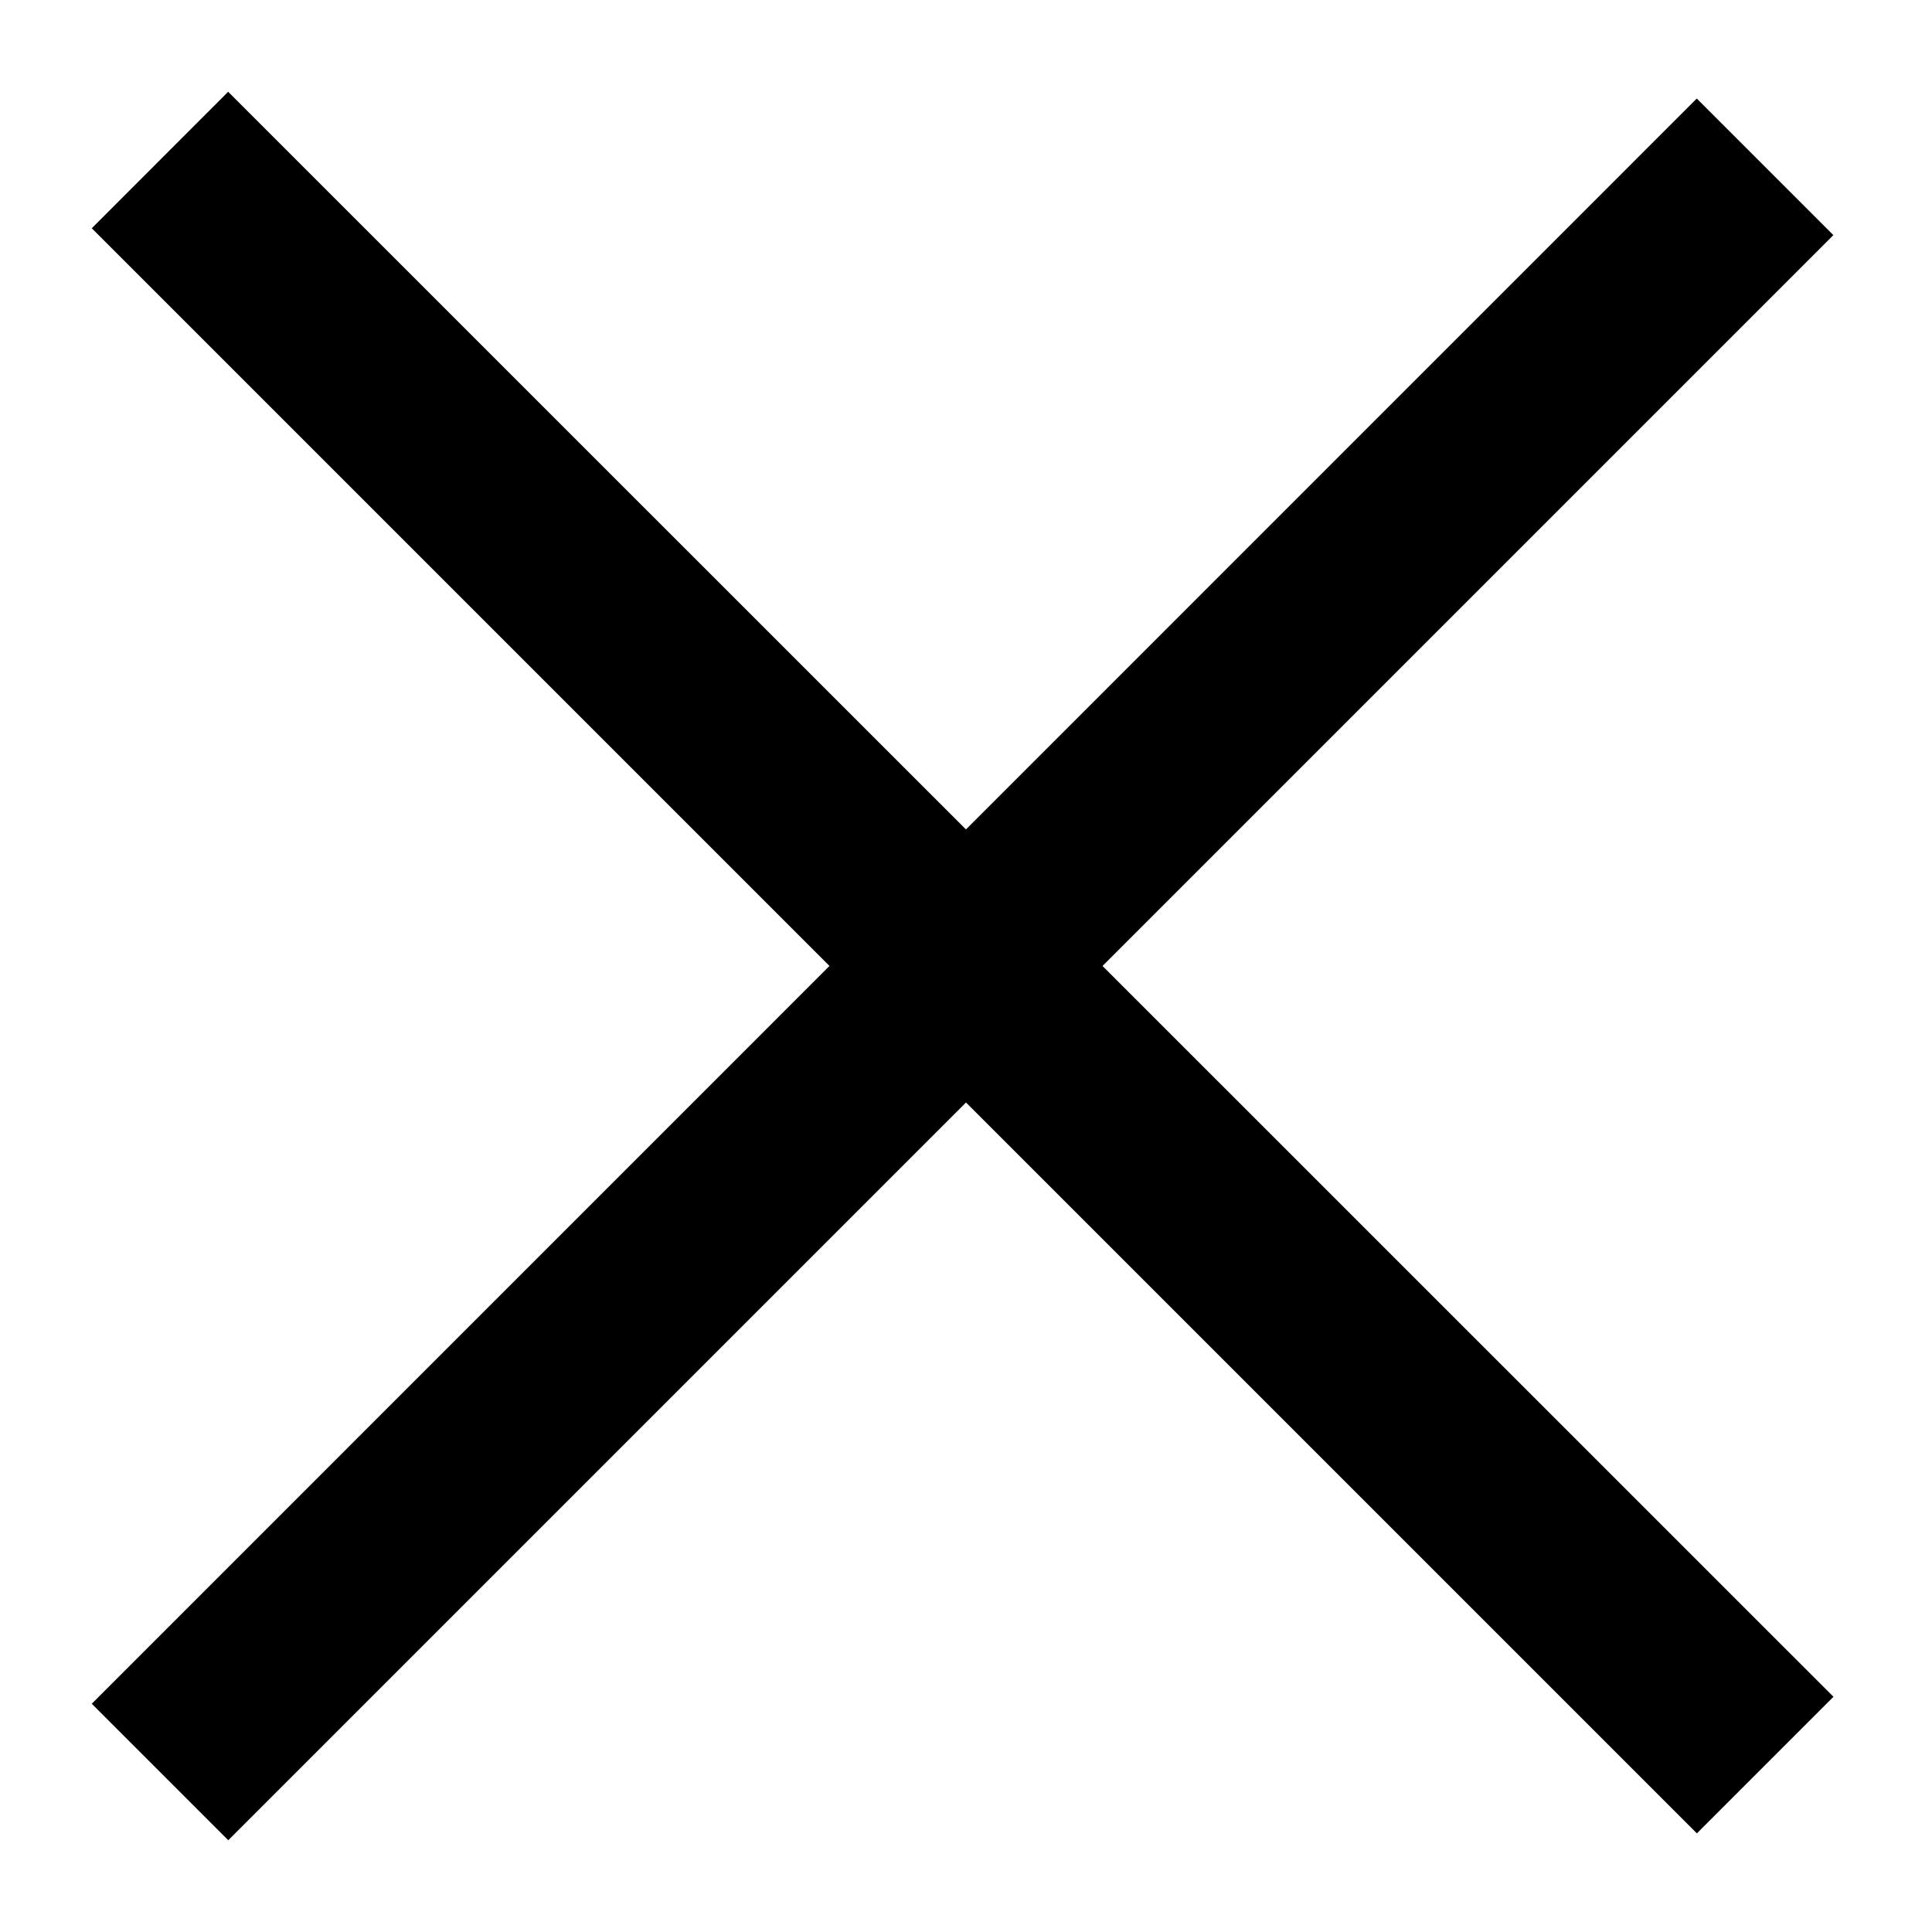
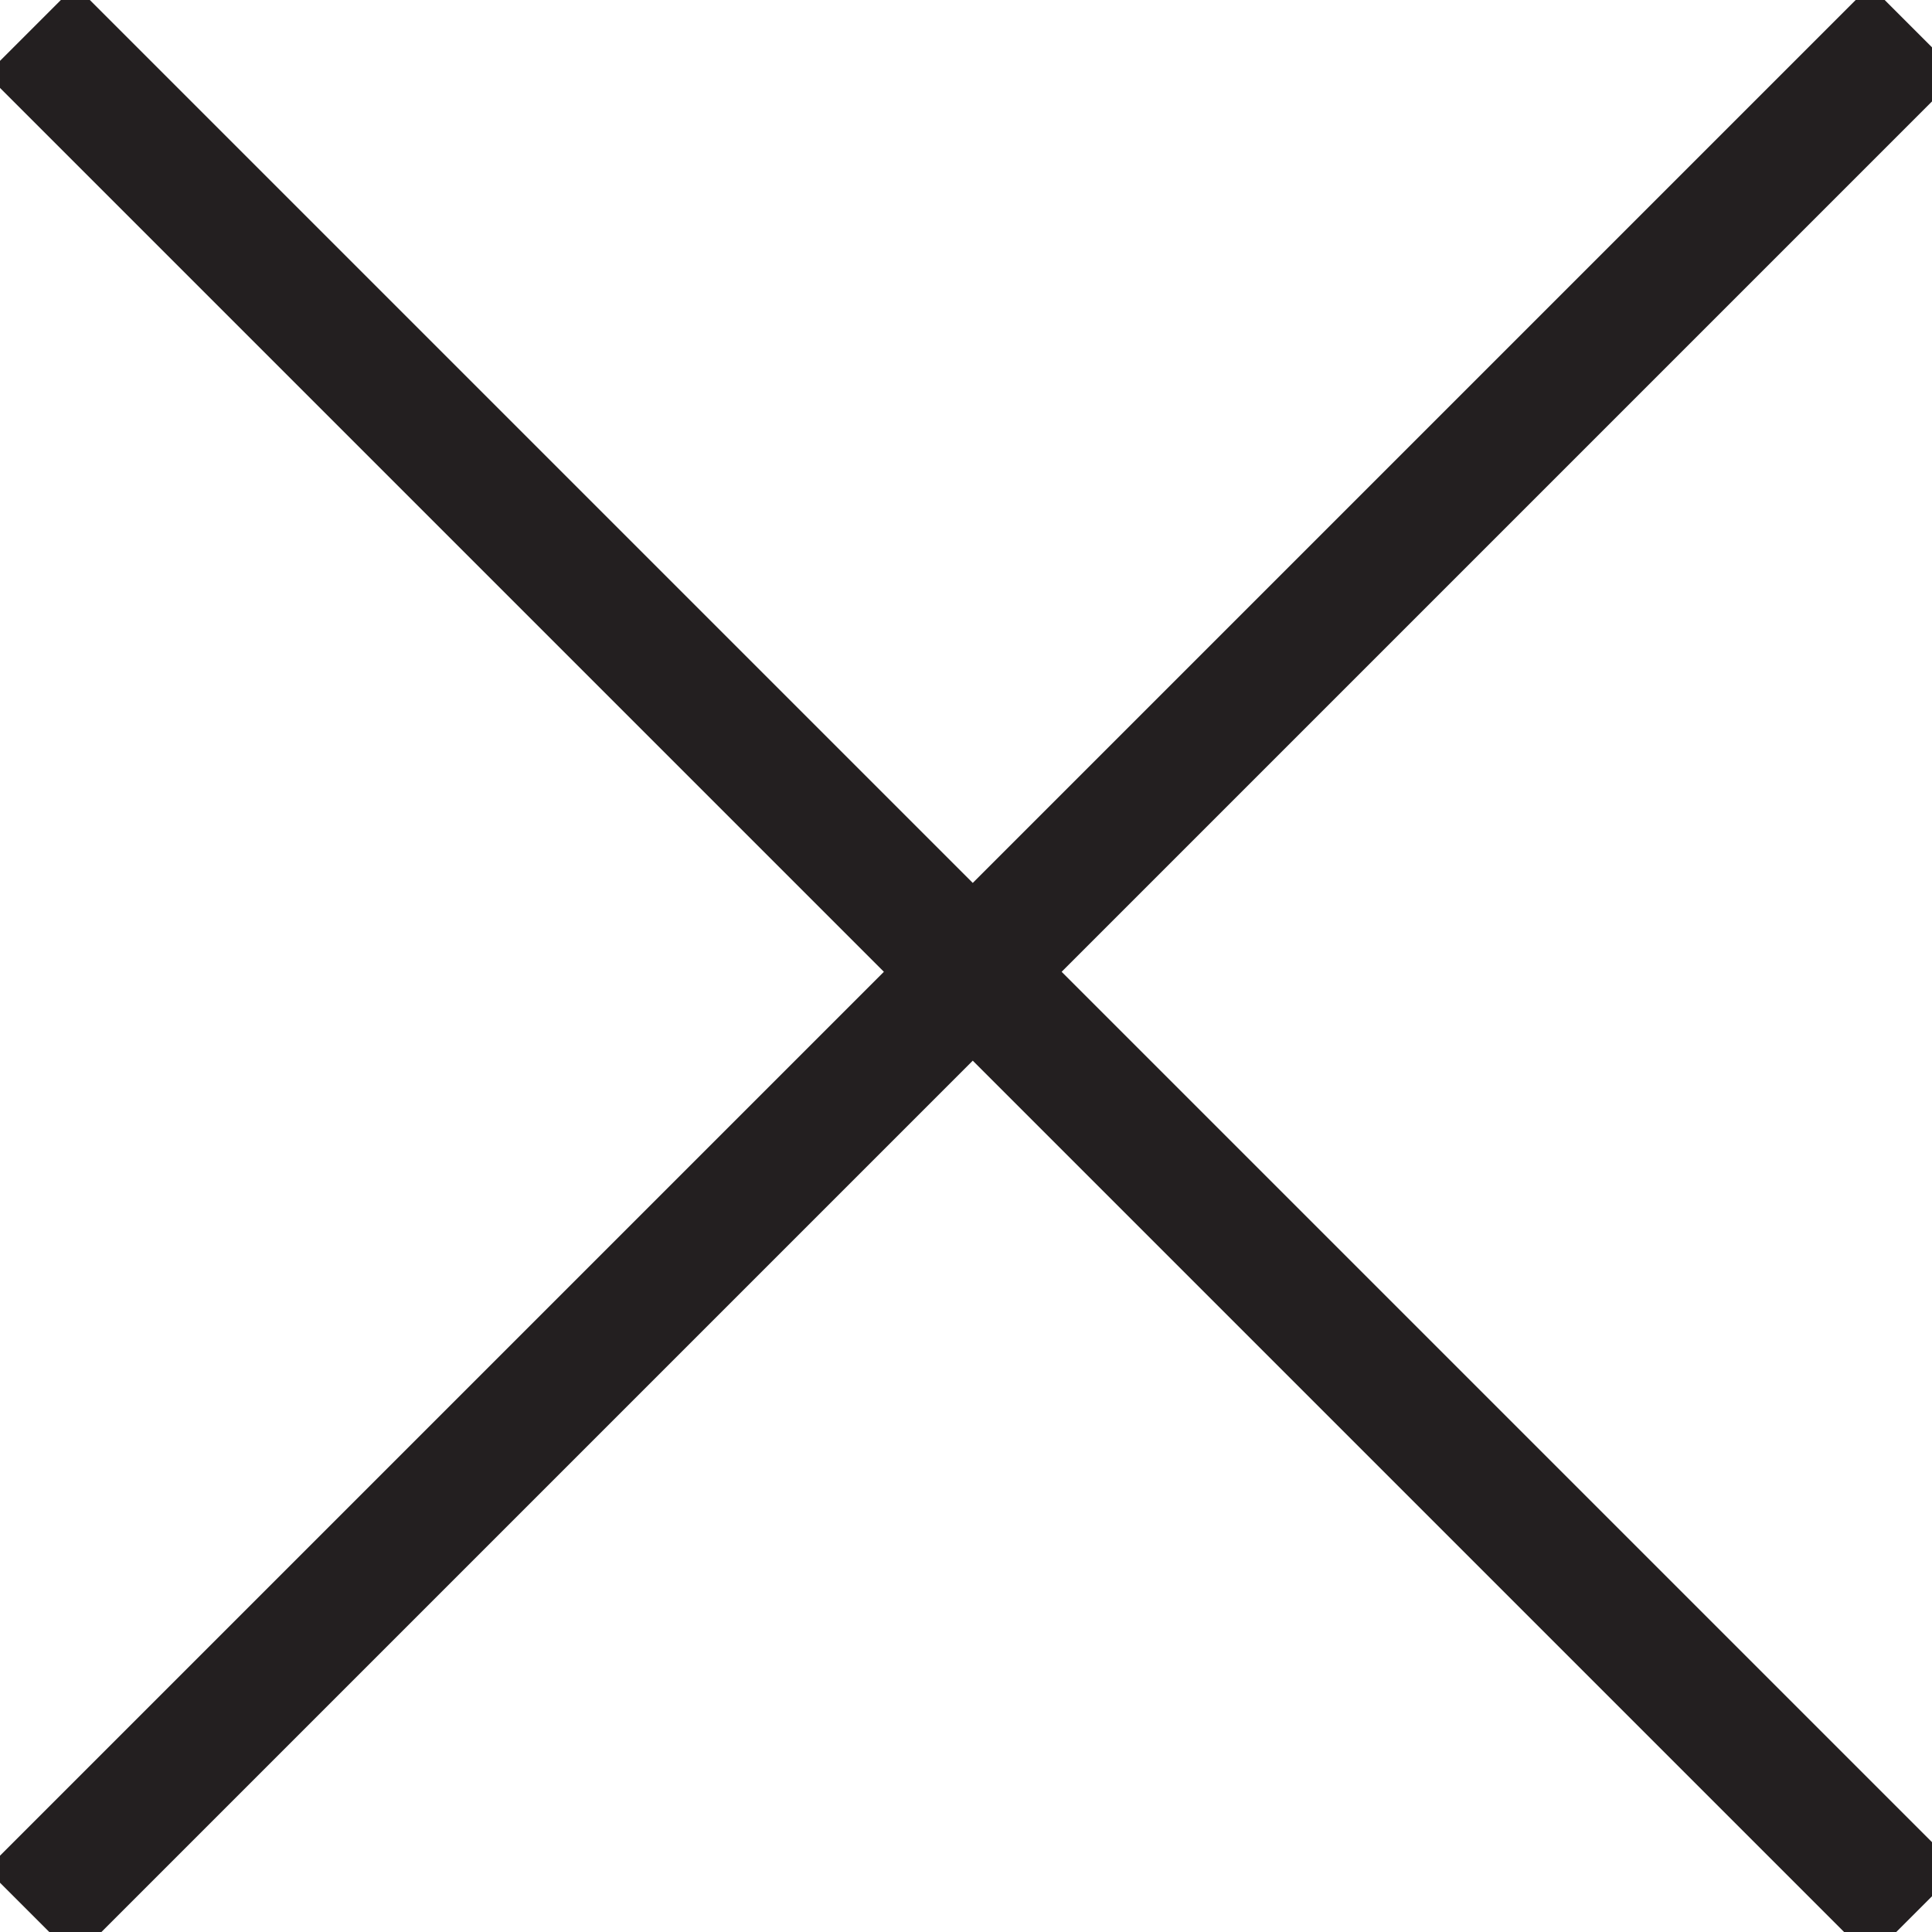
- <svg xmlns="http://www.w3.org/2000/svg" id="cta-close" viewBox="0 0 20 20">
-   <path d="M.95 17.637L17.565 1.02l1.414 1.414L2.363 19.05z" />
-   <path d="M.95 2.363L2.362.95 18.98 17.565l-1.414 1.414z" />
+ <svg xmlns="http://www.w3.org/2000/svg" id="Layer_56" data-name="Layer 56" viewBox="0 0 20 20">
+   <defs>
+     <style>.cls-1{fill:#231f20;}</style>
+   </defs>
+   <polygon class="cls-1" points="20.28 0.77 19.36 -0.15 10.07 9.14 0.78 -0.15 -0.14 0.77 9.15 10.06 -0.14 19.35 0.78 20.27 10.07 10.98 19.36 20.27 20.28 19.35 10.99 10.06 20.28 0.77" />
</svg>
